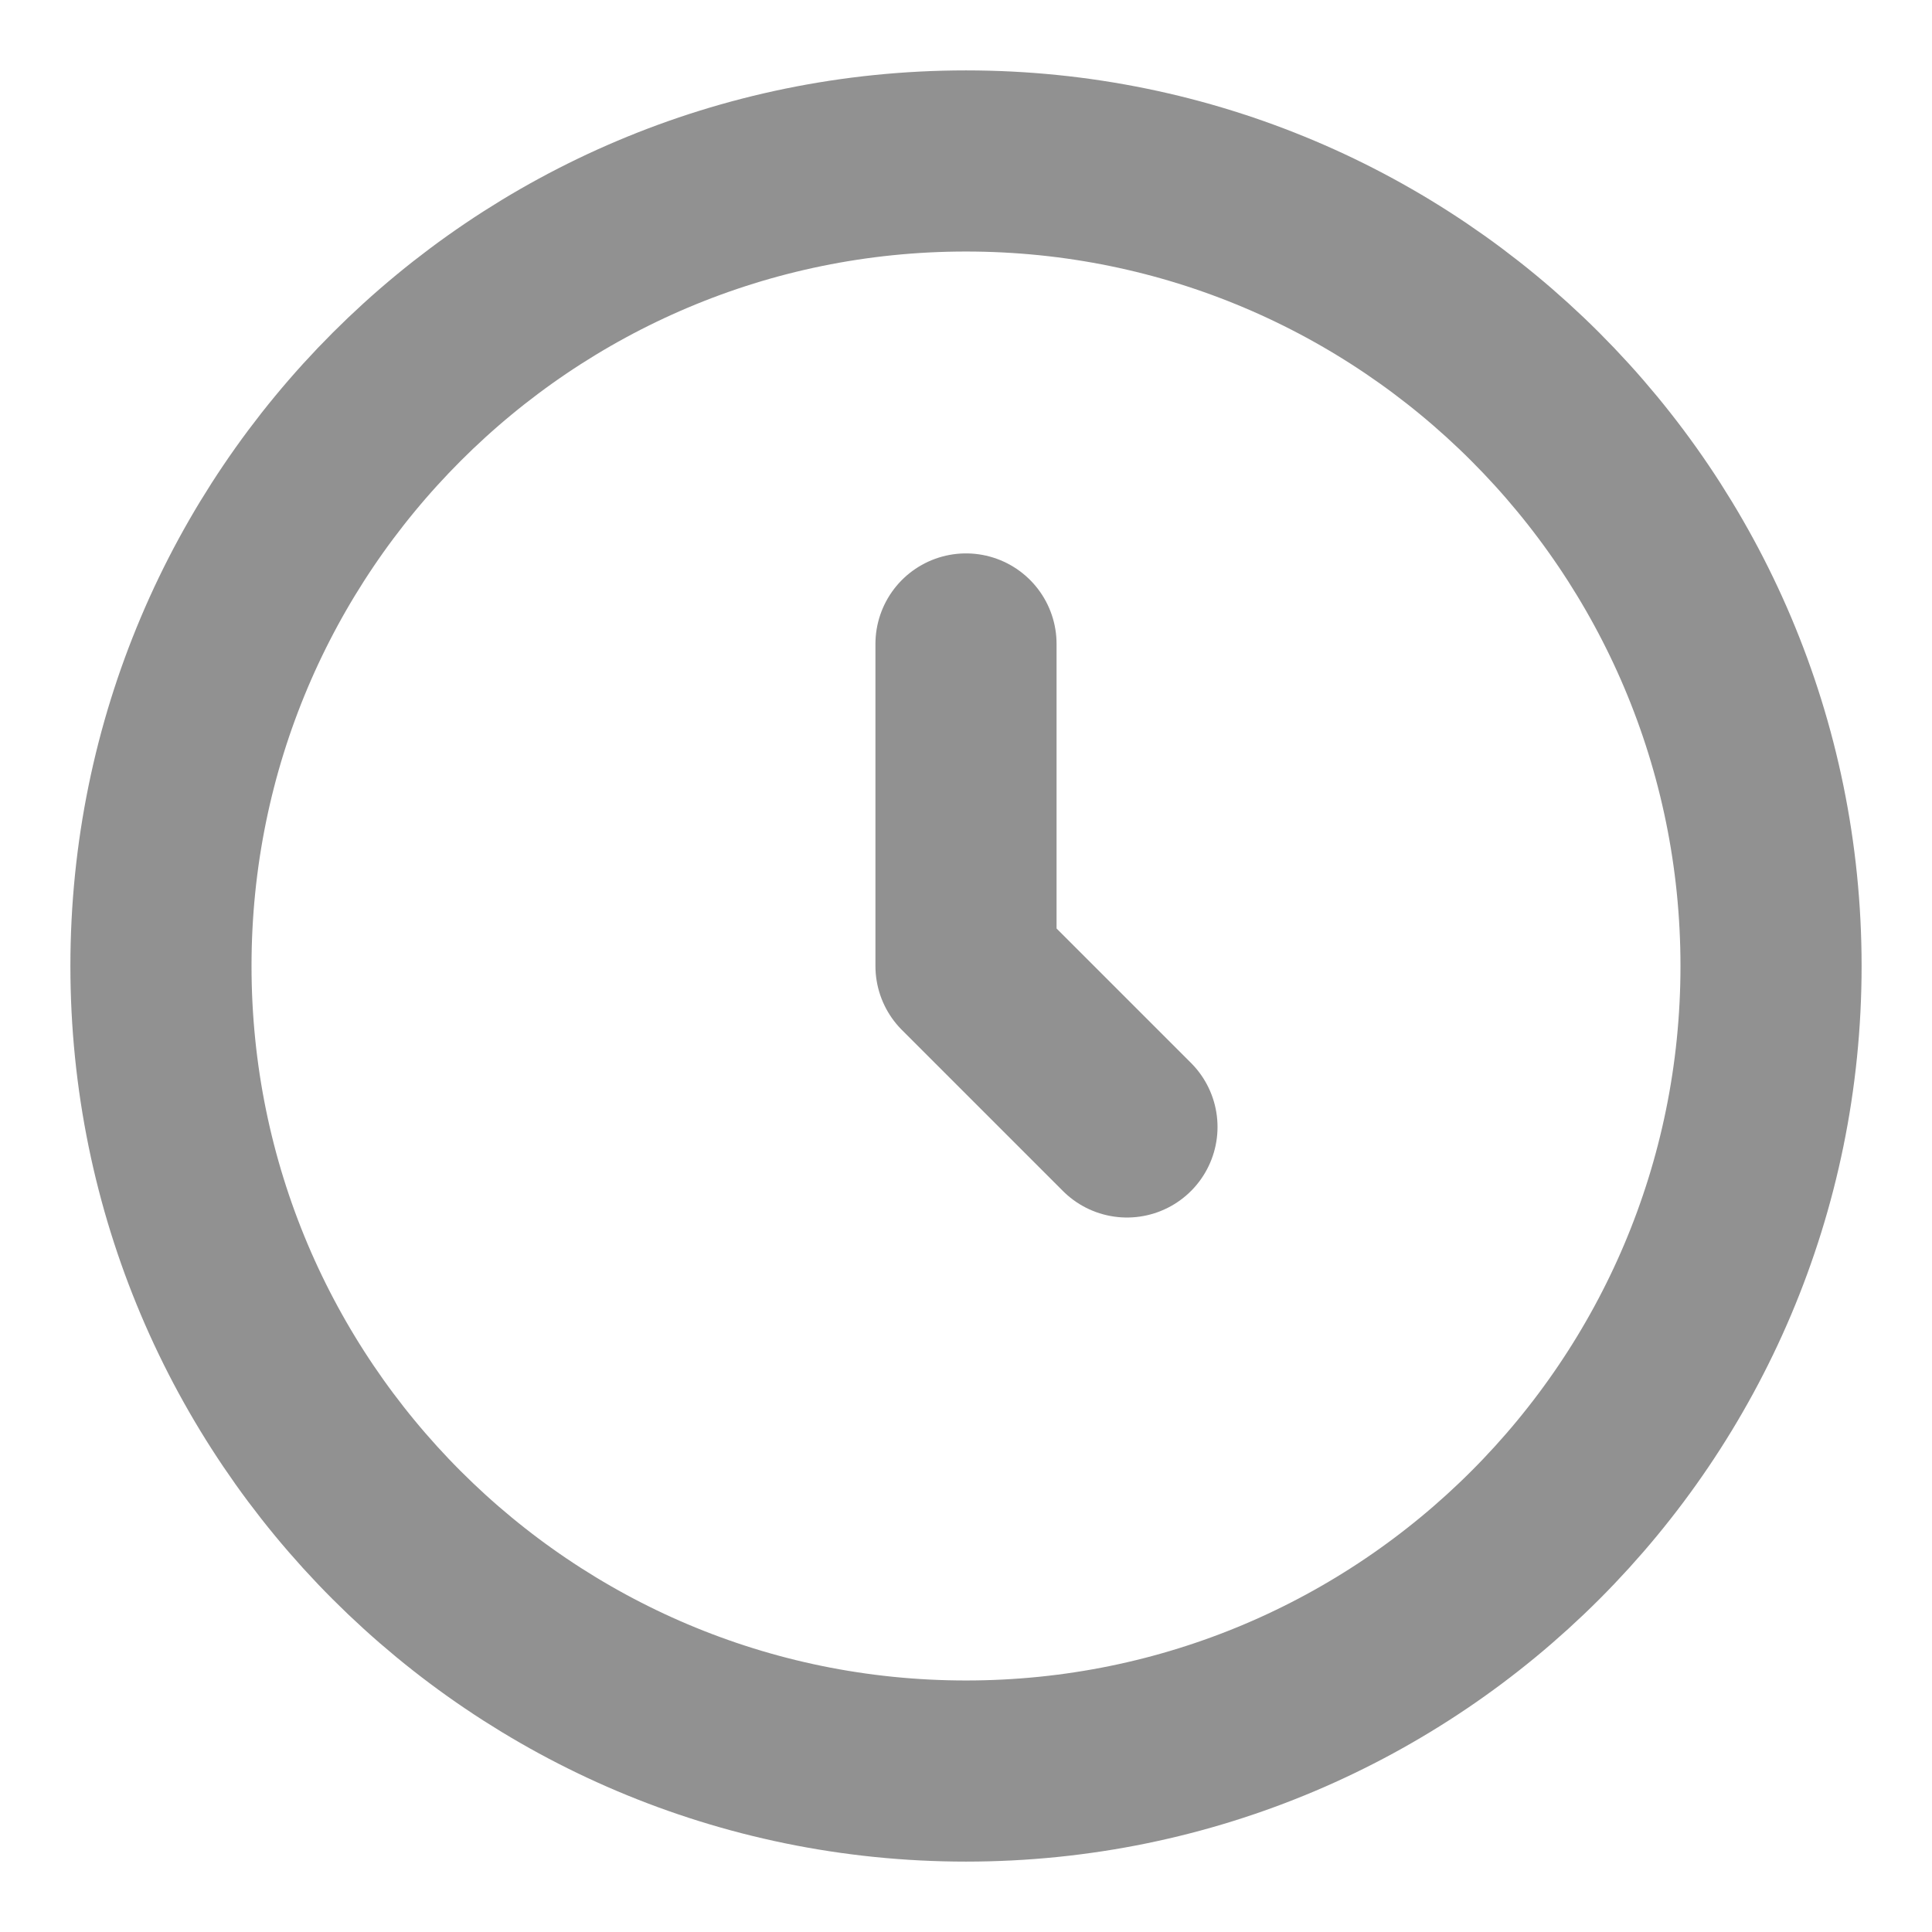
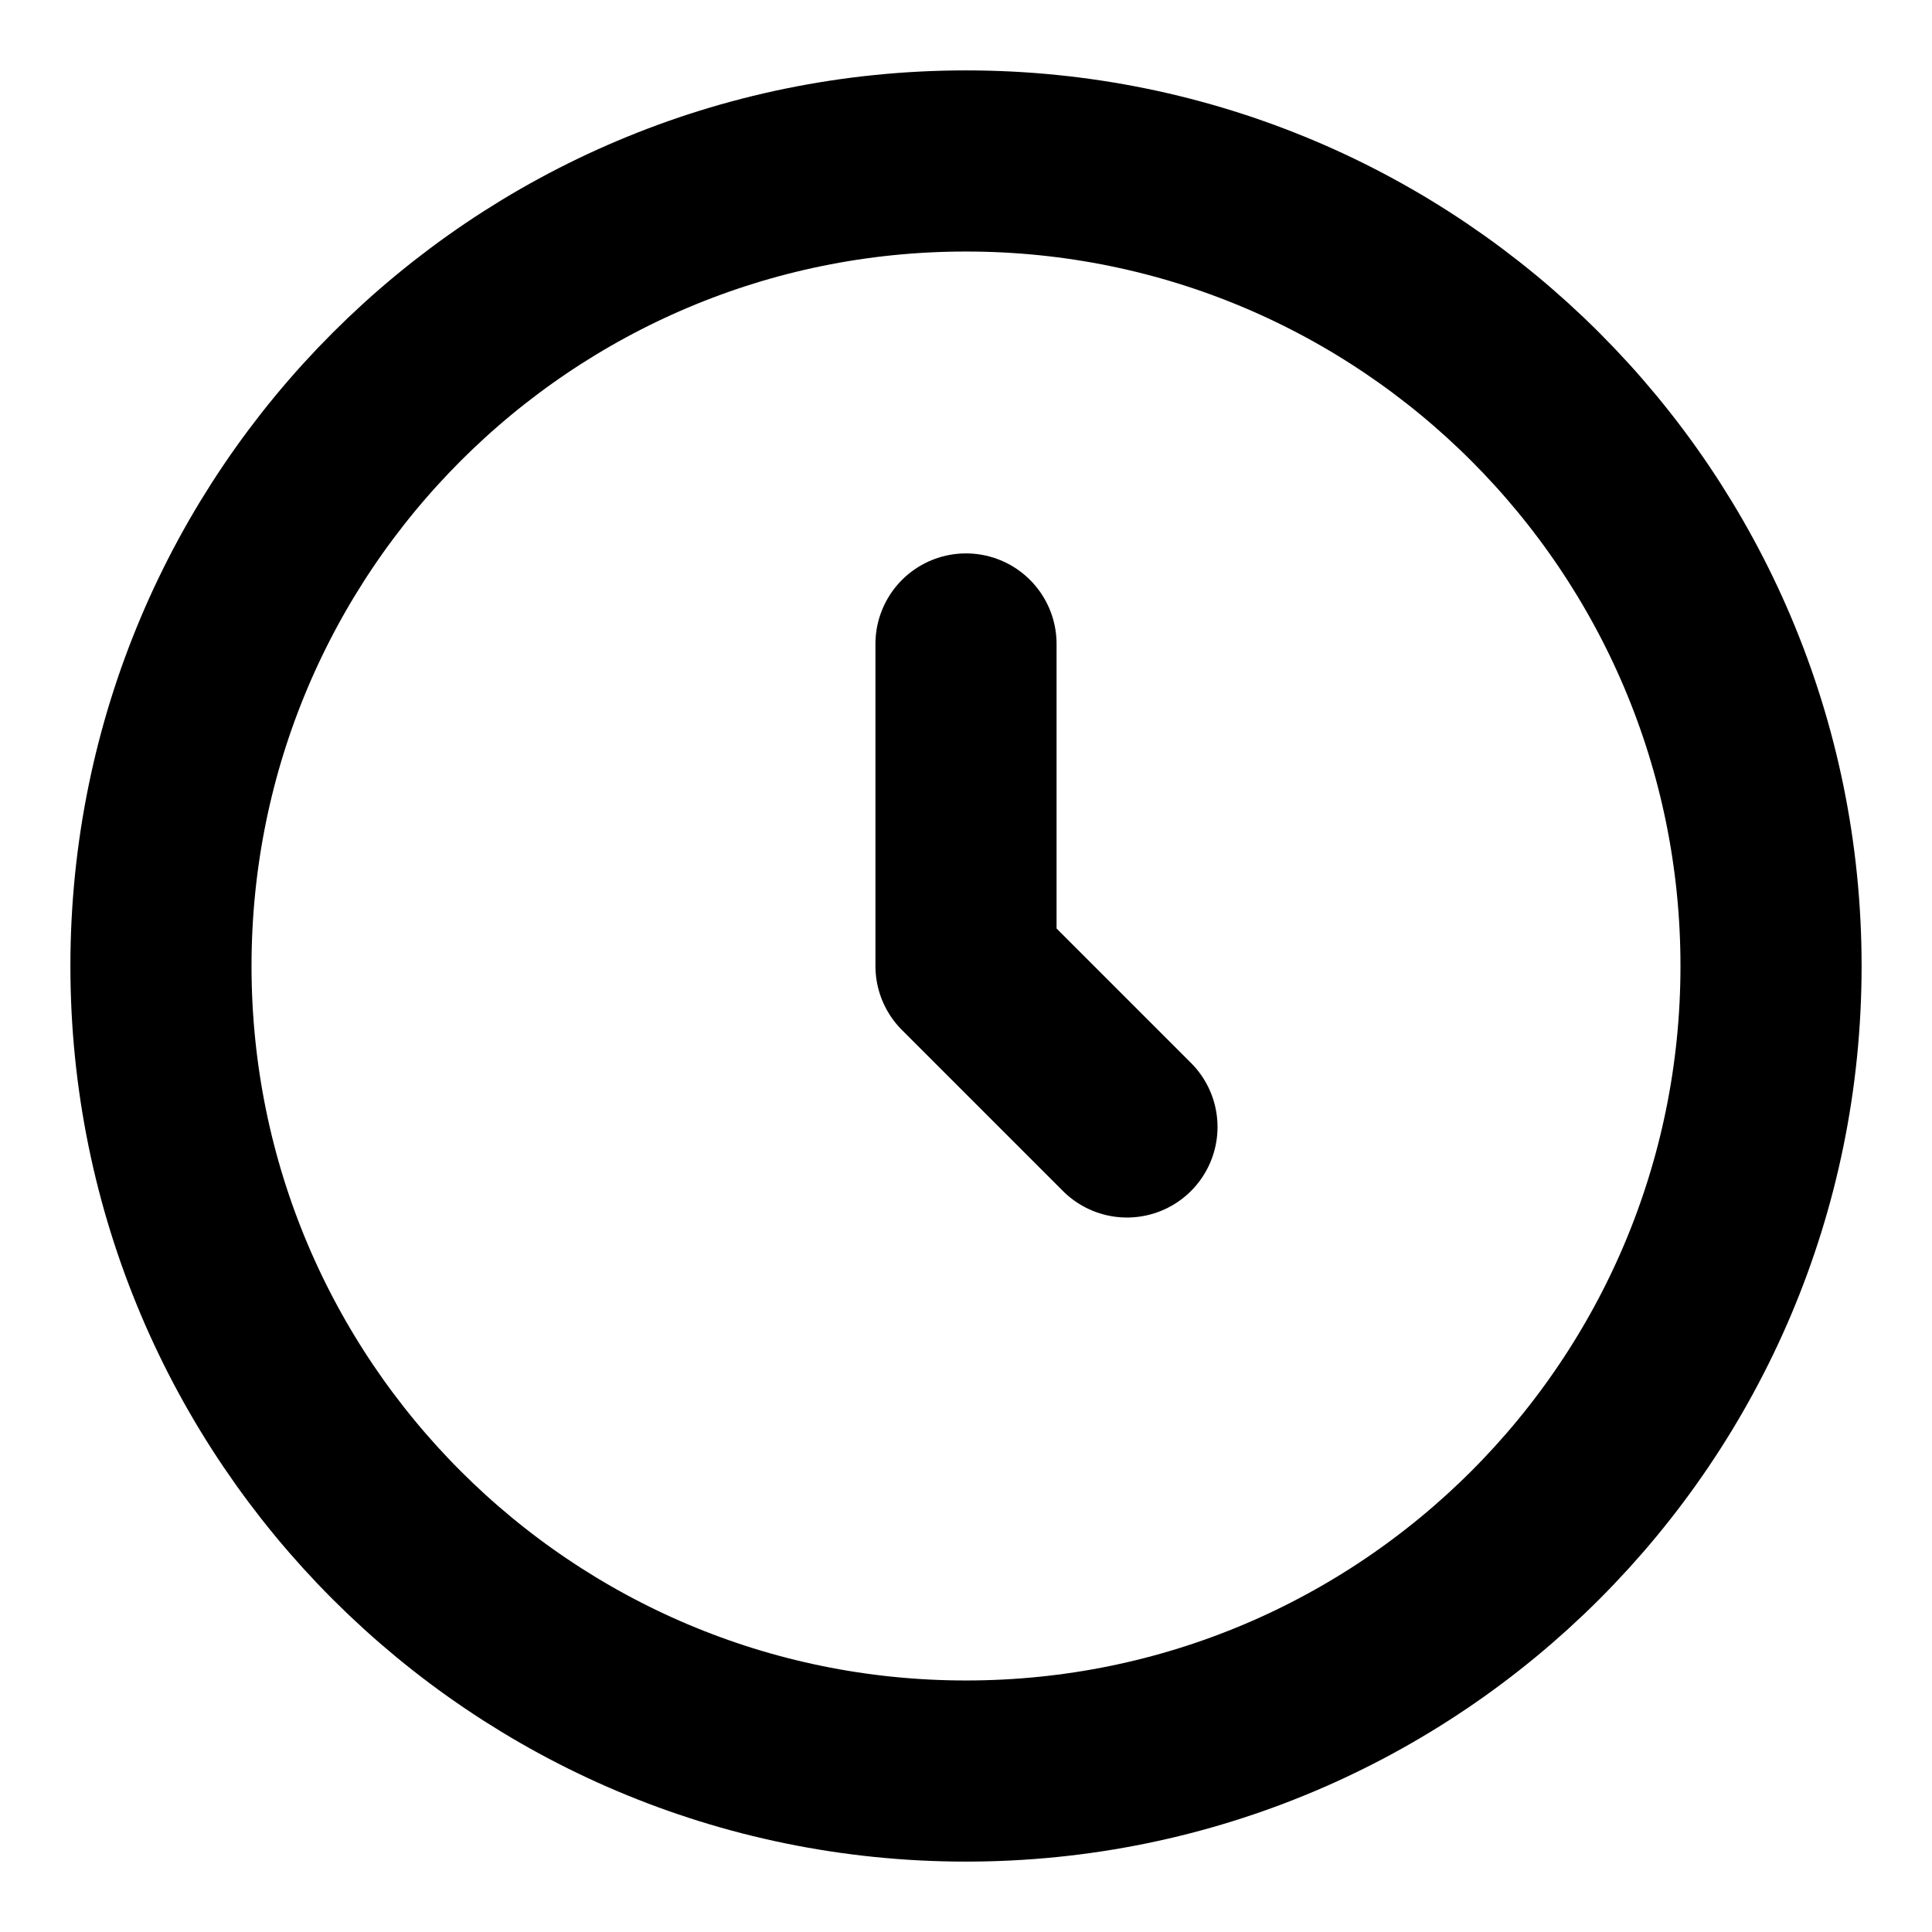
<svg xmlns="http://www.w3.org/2000/svg" width="16" height="16" viewBox="0 0 16 16" fill="none">
-   <circle cx="8" cy="8" r="6.667" stroke="#919191" stroke-width="1.5" />
-   <path d="M8 5.333V8L9.333 9.333" stroke="#919191" stroke-width="1.5" stroke-linecap="round" stroke-linejoin="round" />
+   <circle cx="8" cy="8" r="6.667" stroke="currentColor" stroke-width="1.5" />
+   <path d="M8 5.333V8L9.333 9.333" stroke="currentColor" stroke-width="1.5" stroke-linecap="round" stroke-linejoin="round" />
</svg>
